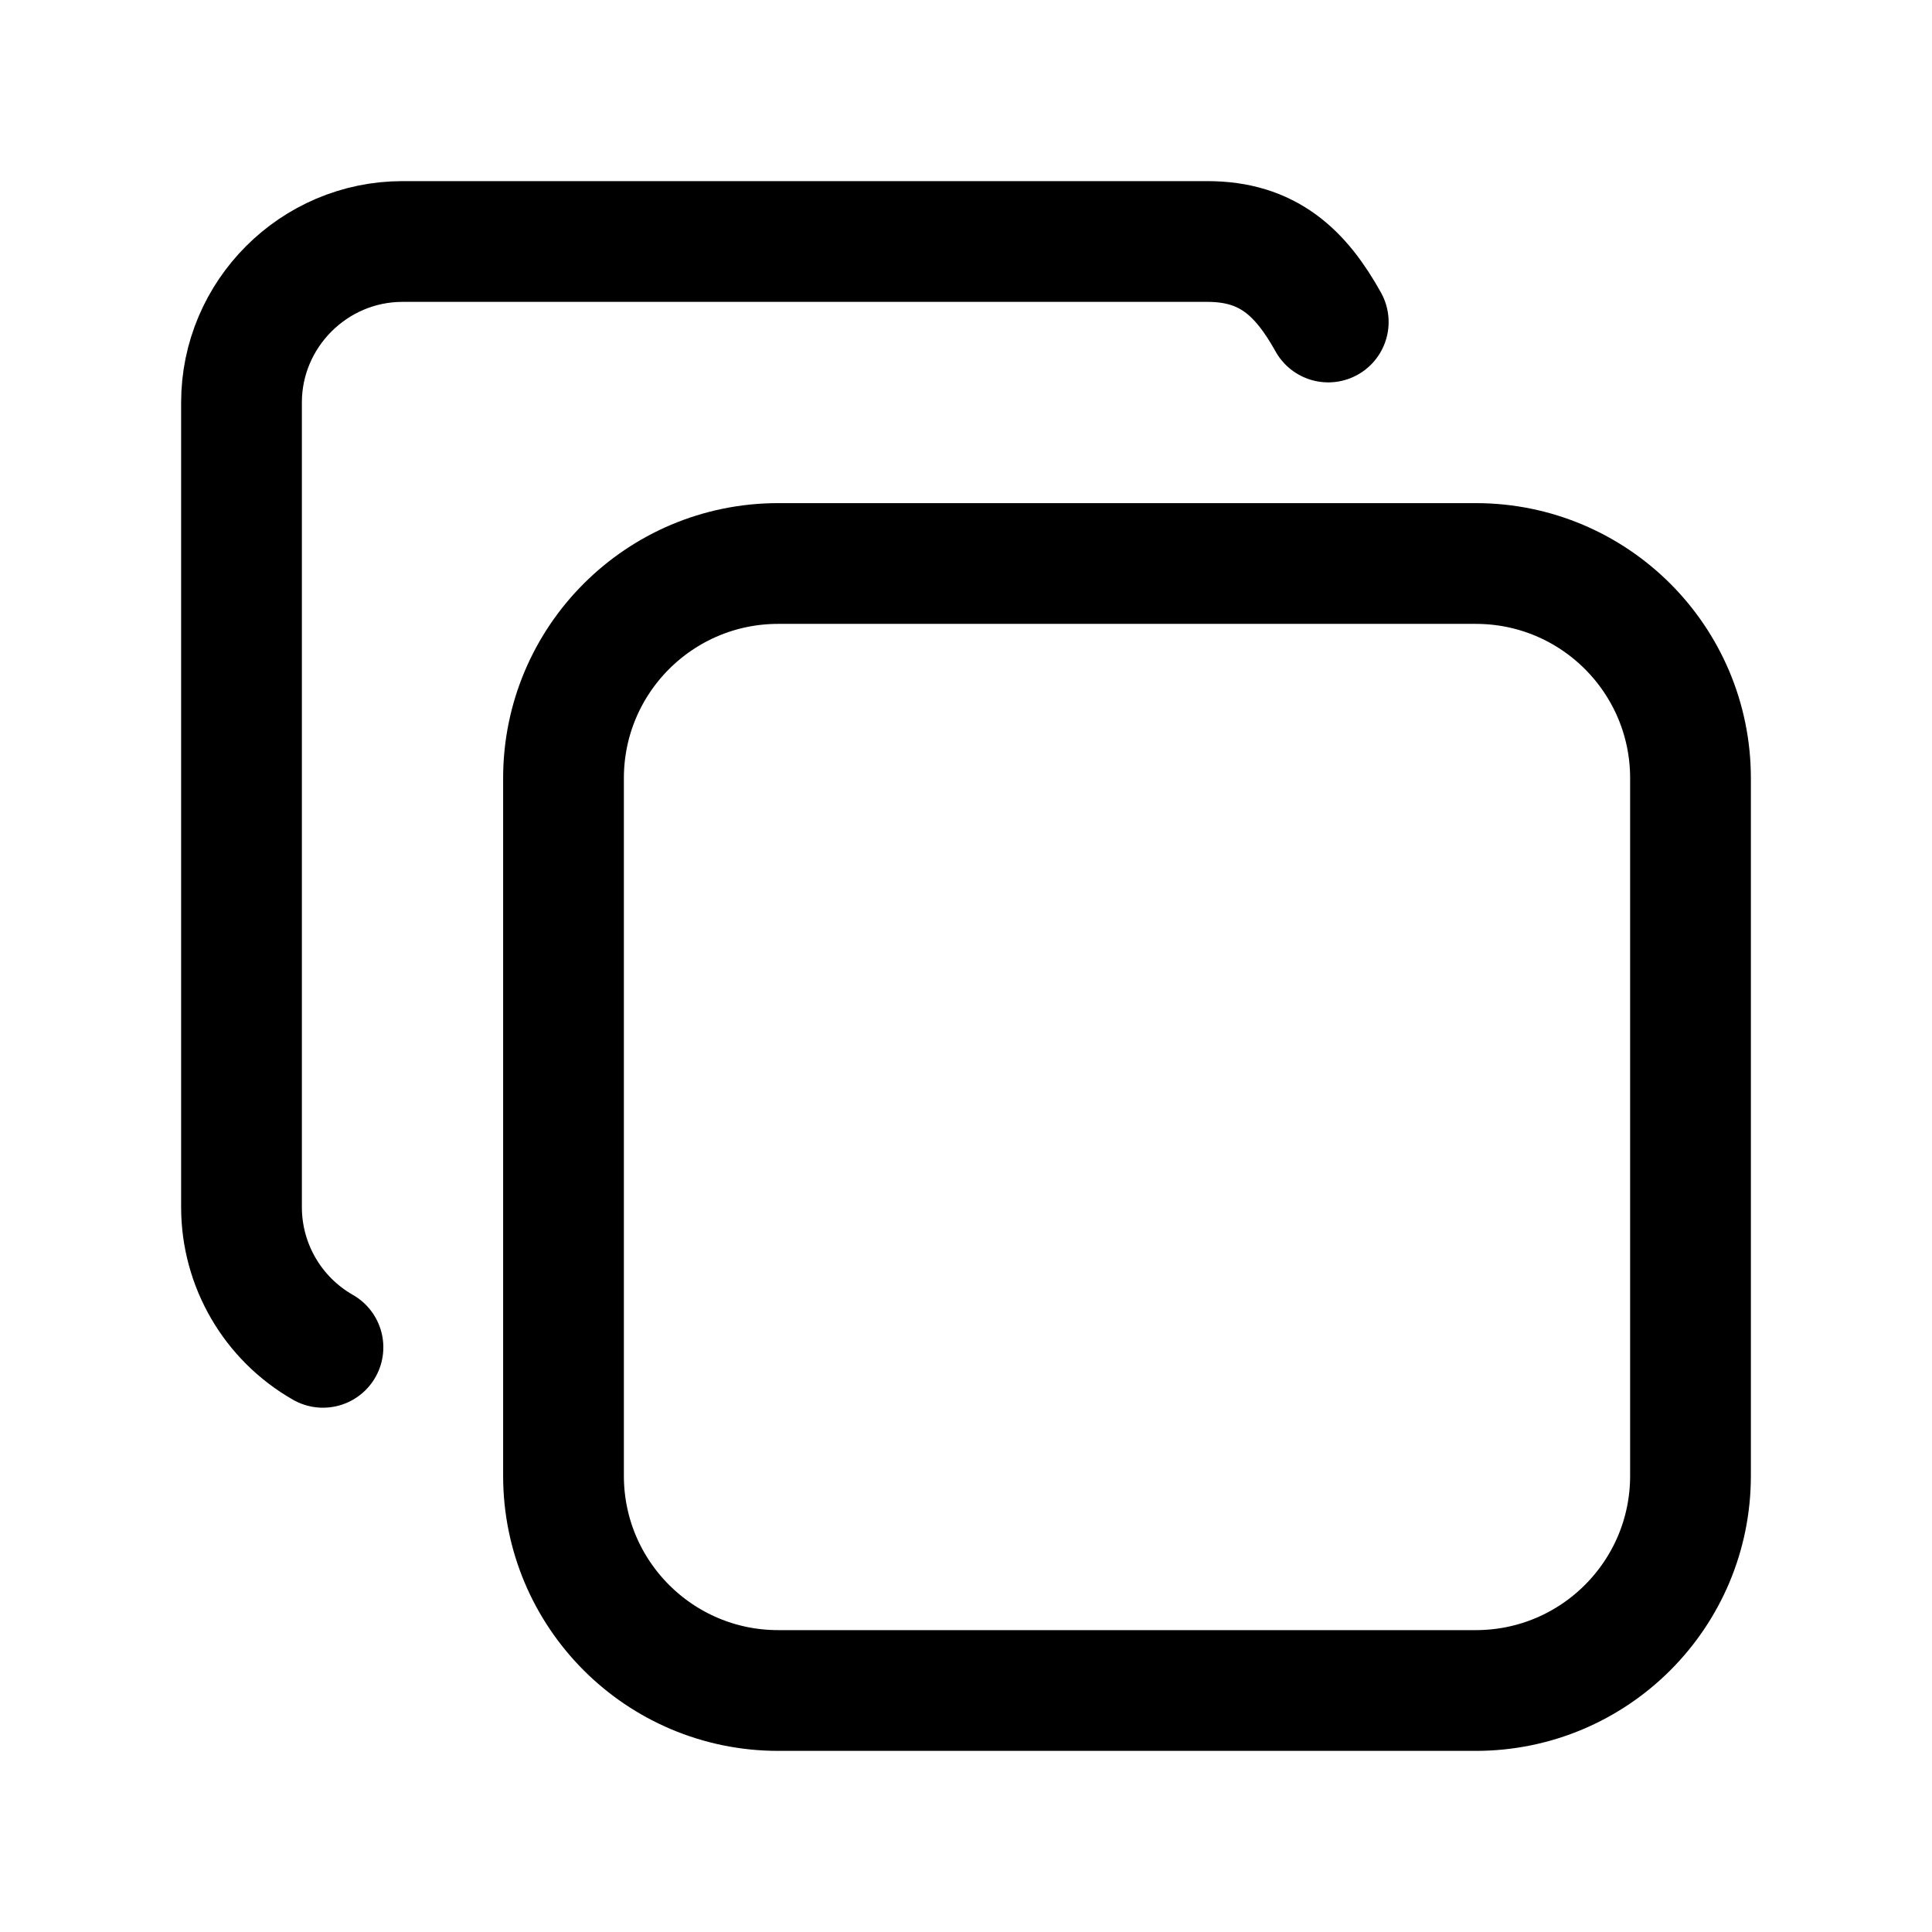
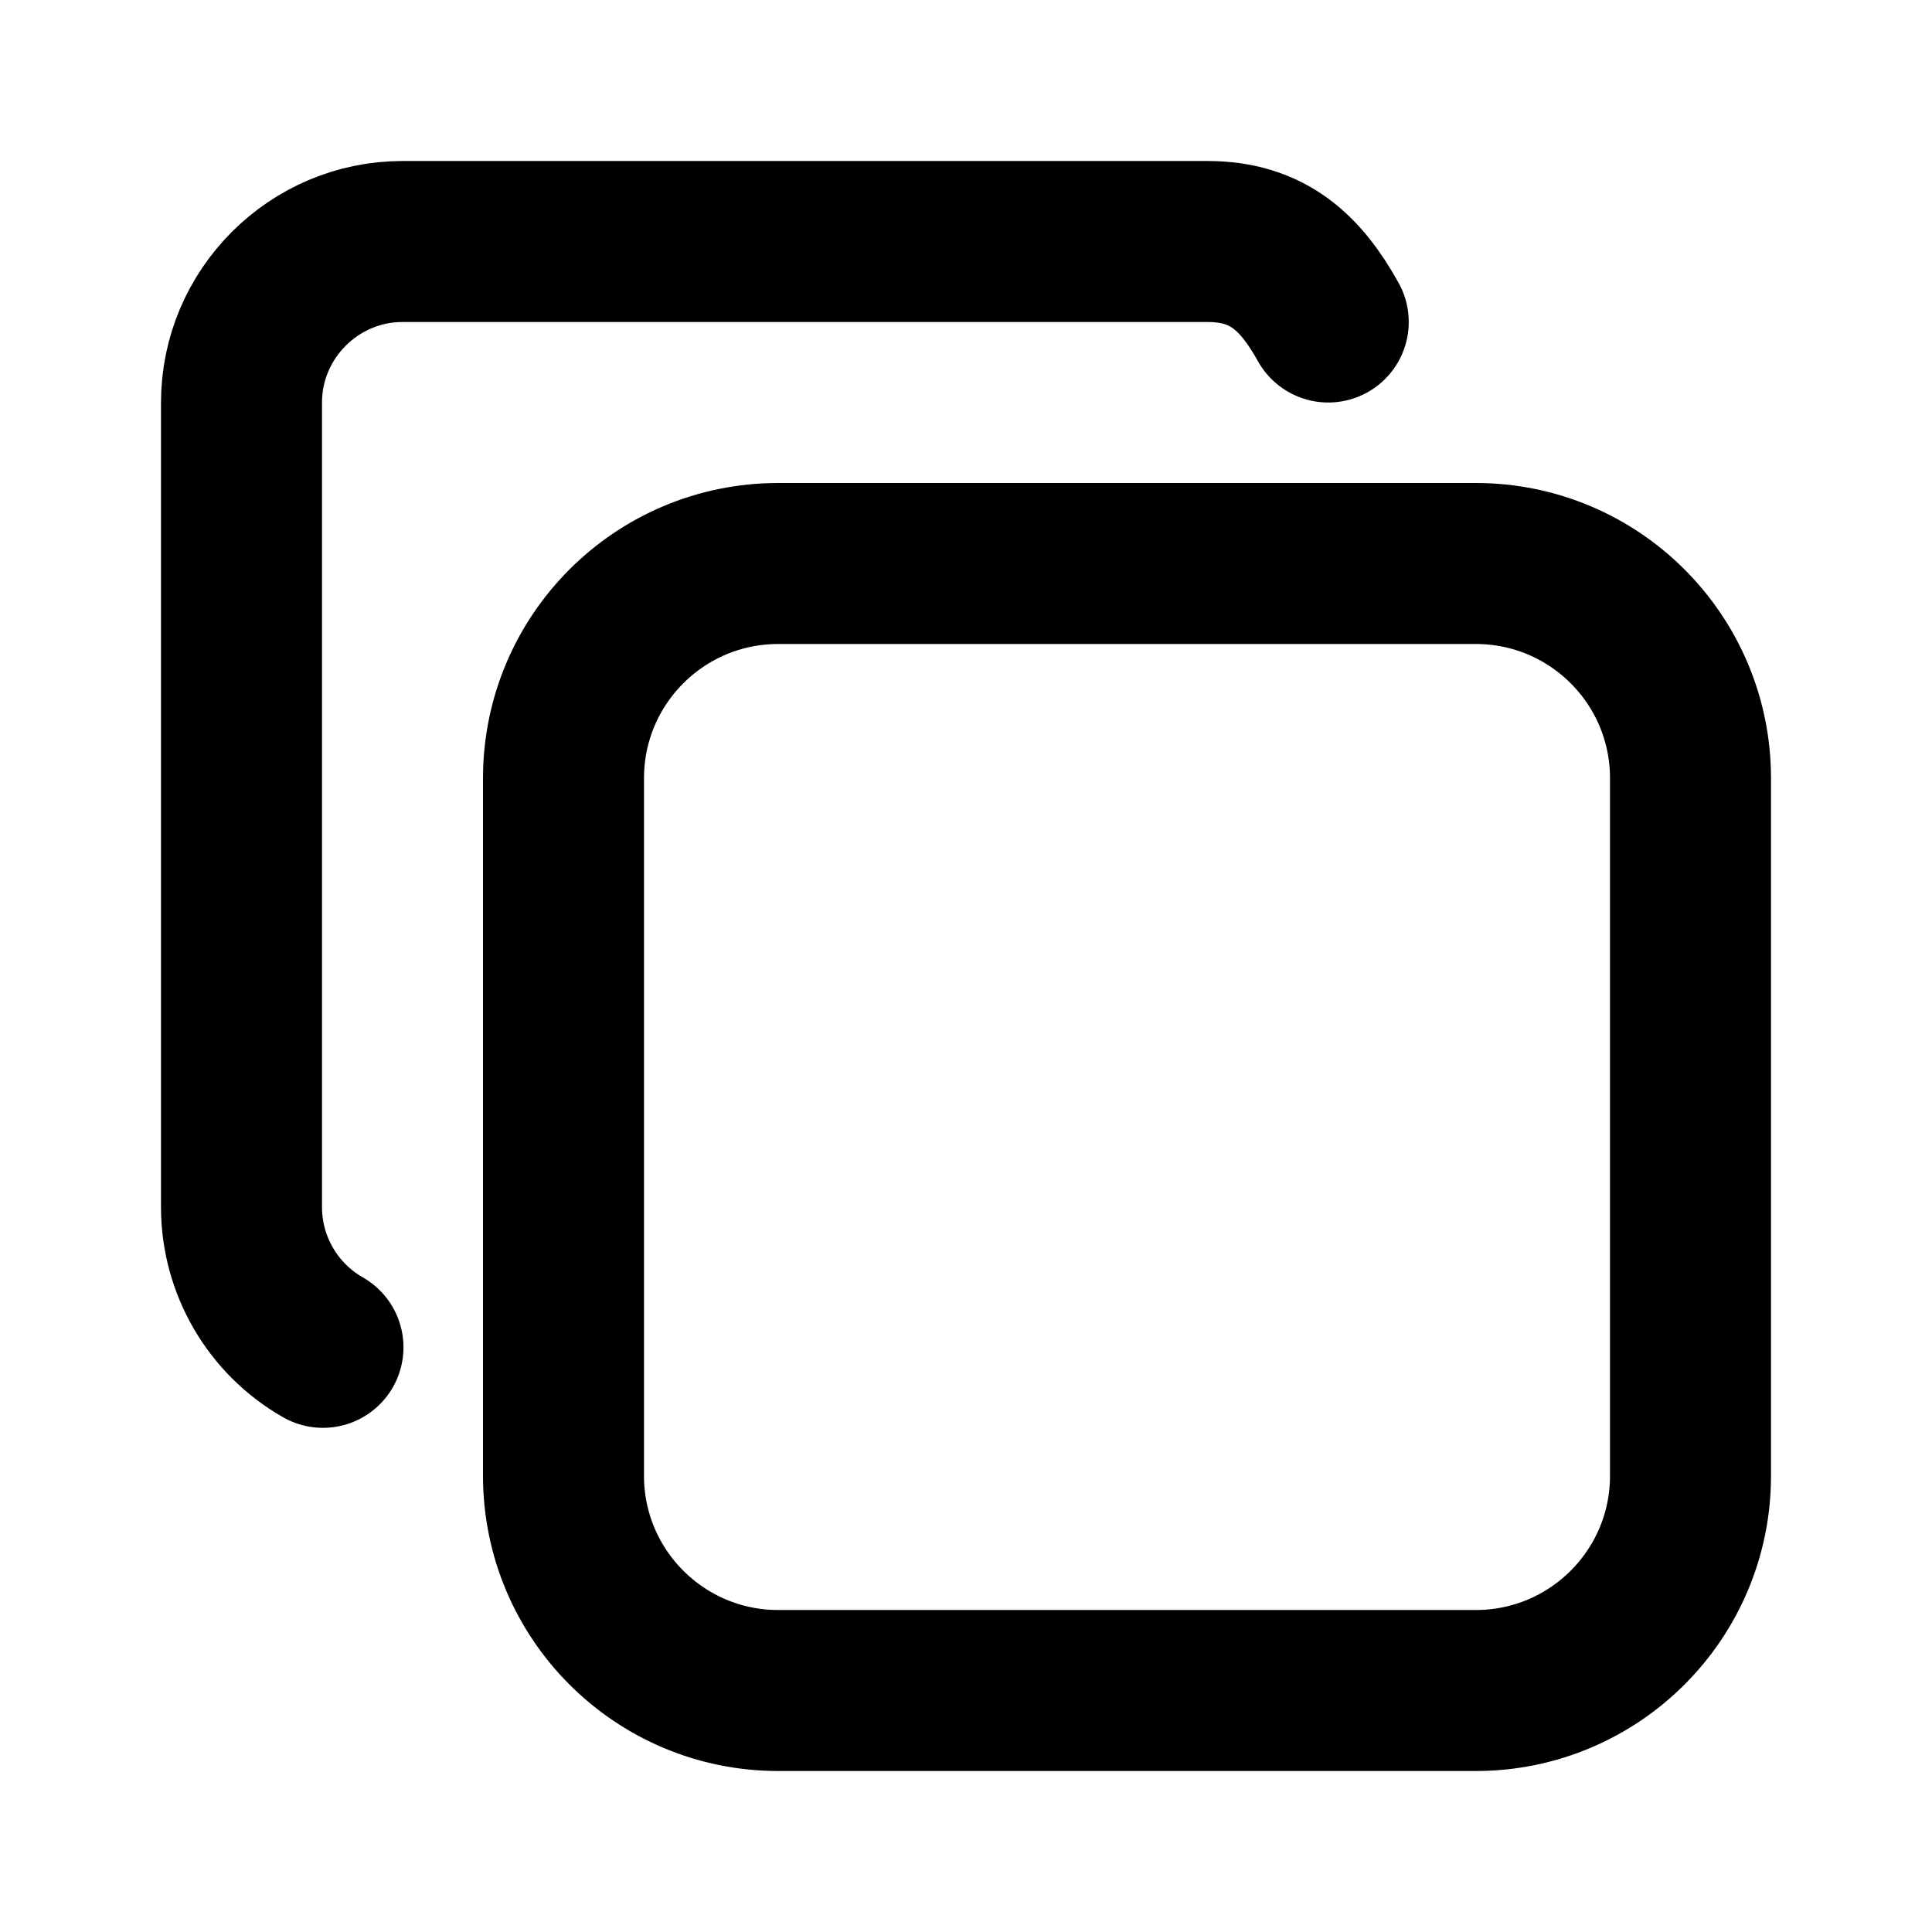
- <svg xmlns="http://www.w3.org/2000/svg" width="24" height="24" viewBox="0 0 24 24" fill="none" stroke="currentColor" stroke-width="1.5" stroke-linecap="round" stroke-linejoin="round" class="icon icon-tabler icons-tabler-outline icon-tabler-copy">
-   <path stroke="none" d="M0 0h24v24H0z" fill="none" />
-   <path d="M7 7m0 2.667a2.667 2.667 0 0 1 2.667 -2.667h8.666a2.667 2.667 0 0 1 2.667 2.667v8.666a2.667 2.667 0 0 1 -2.667 2.667h-8.666a2.667 2.667 0 0 1 -2.667 -2.667z" />
+ <svg xmlns="http://www.w3.org/2000/svg" width="24" height="24" viewBox="0 0 24 24" fill="none" stroke="currentColor" stroke-width="2" stroke-linecap="round" stroke-linejoin="round">
+   <path d="M7 9.667a2.667 2.667 0 0 1 2.667 -2.667h8.666a2.667 2.667 0 0 1 2.667 2.667v8.666a2.667 2.667 0 0 1 -2.667 2.667h-8.666a2.667 2.667 0 0 1 -2.667 -2.667l0 -8.666" />
  <path d="M4.012 16.737a2.005 2.005 0 0 1 -1.012 -1.737v-10c0 -1.1 .9 -2 2 -2h10c.75 0 1.158 .385 1.5 1" />
</svg>
